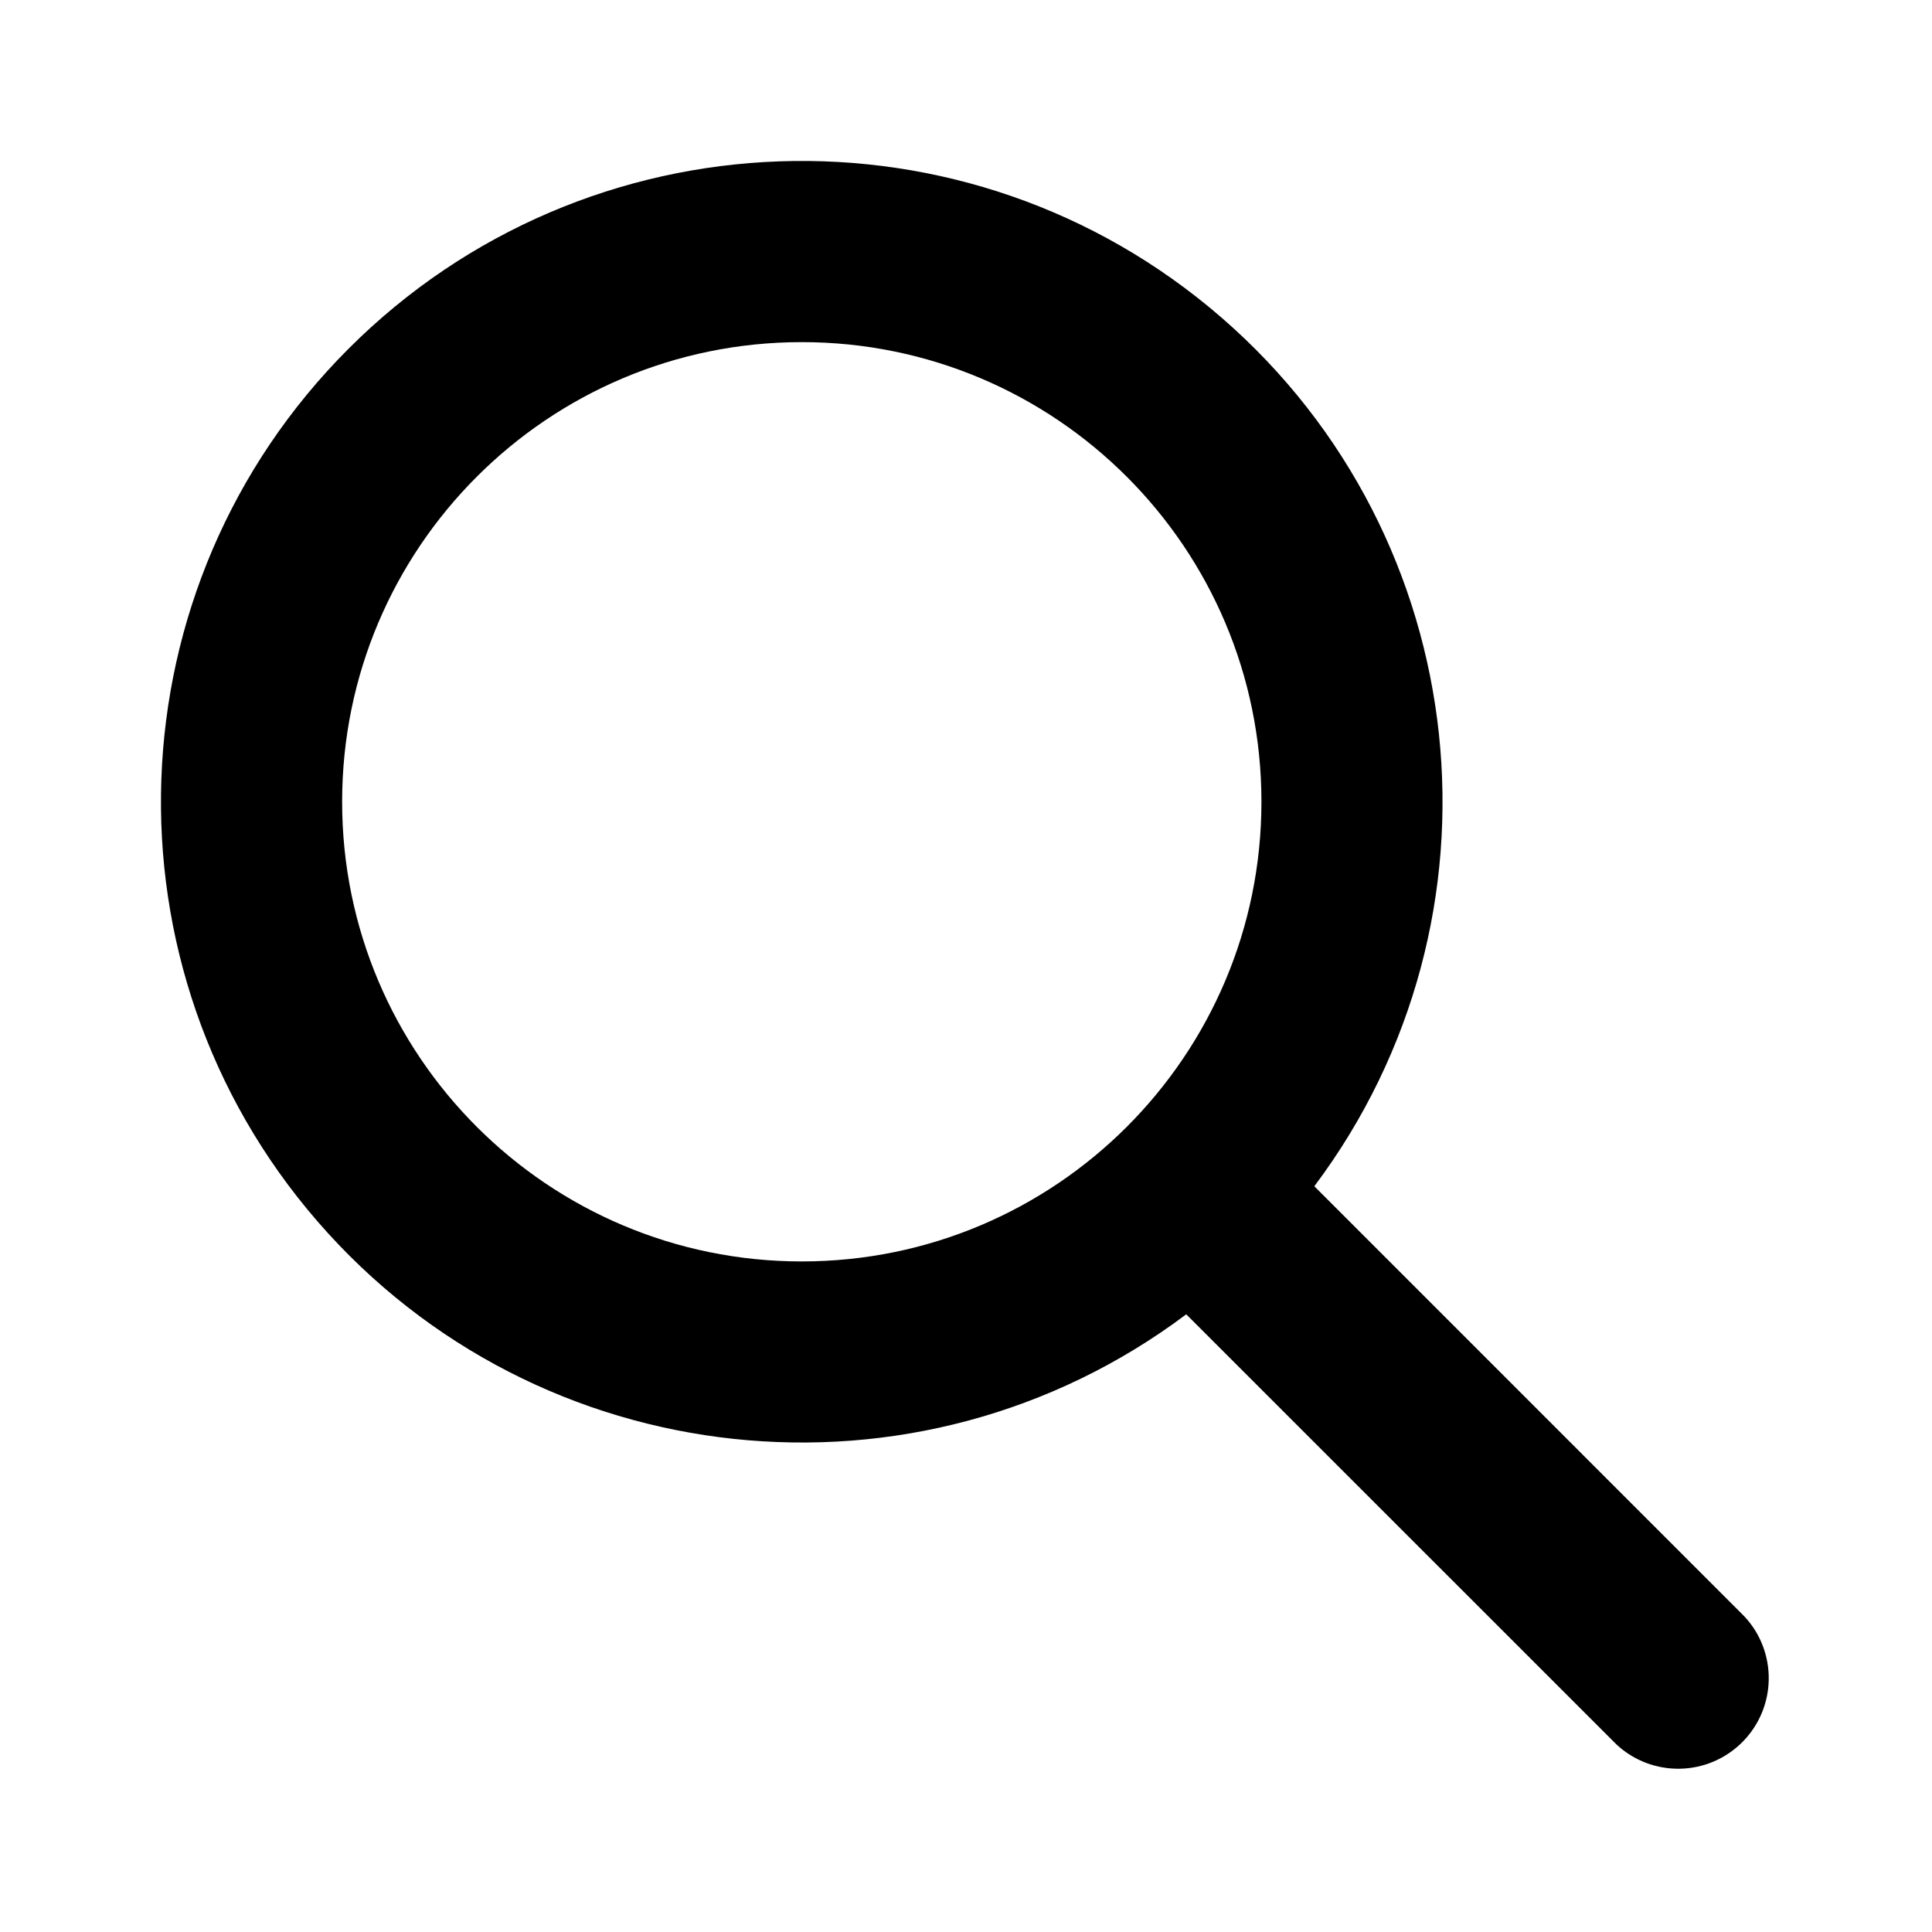
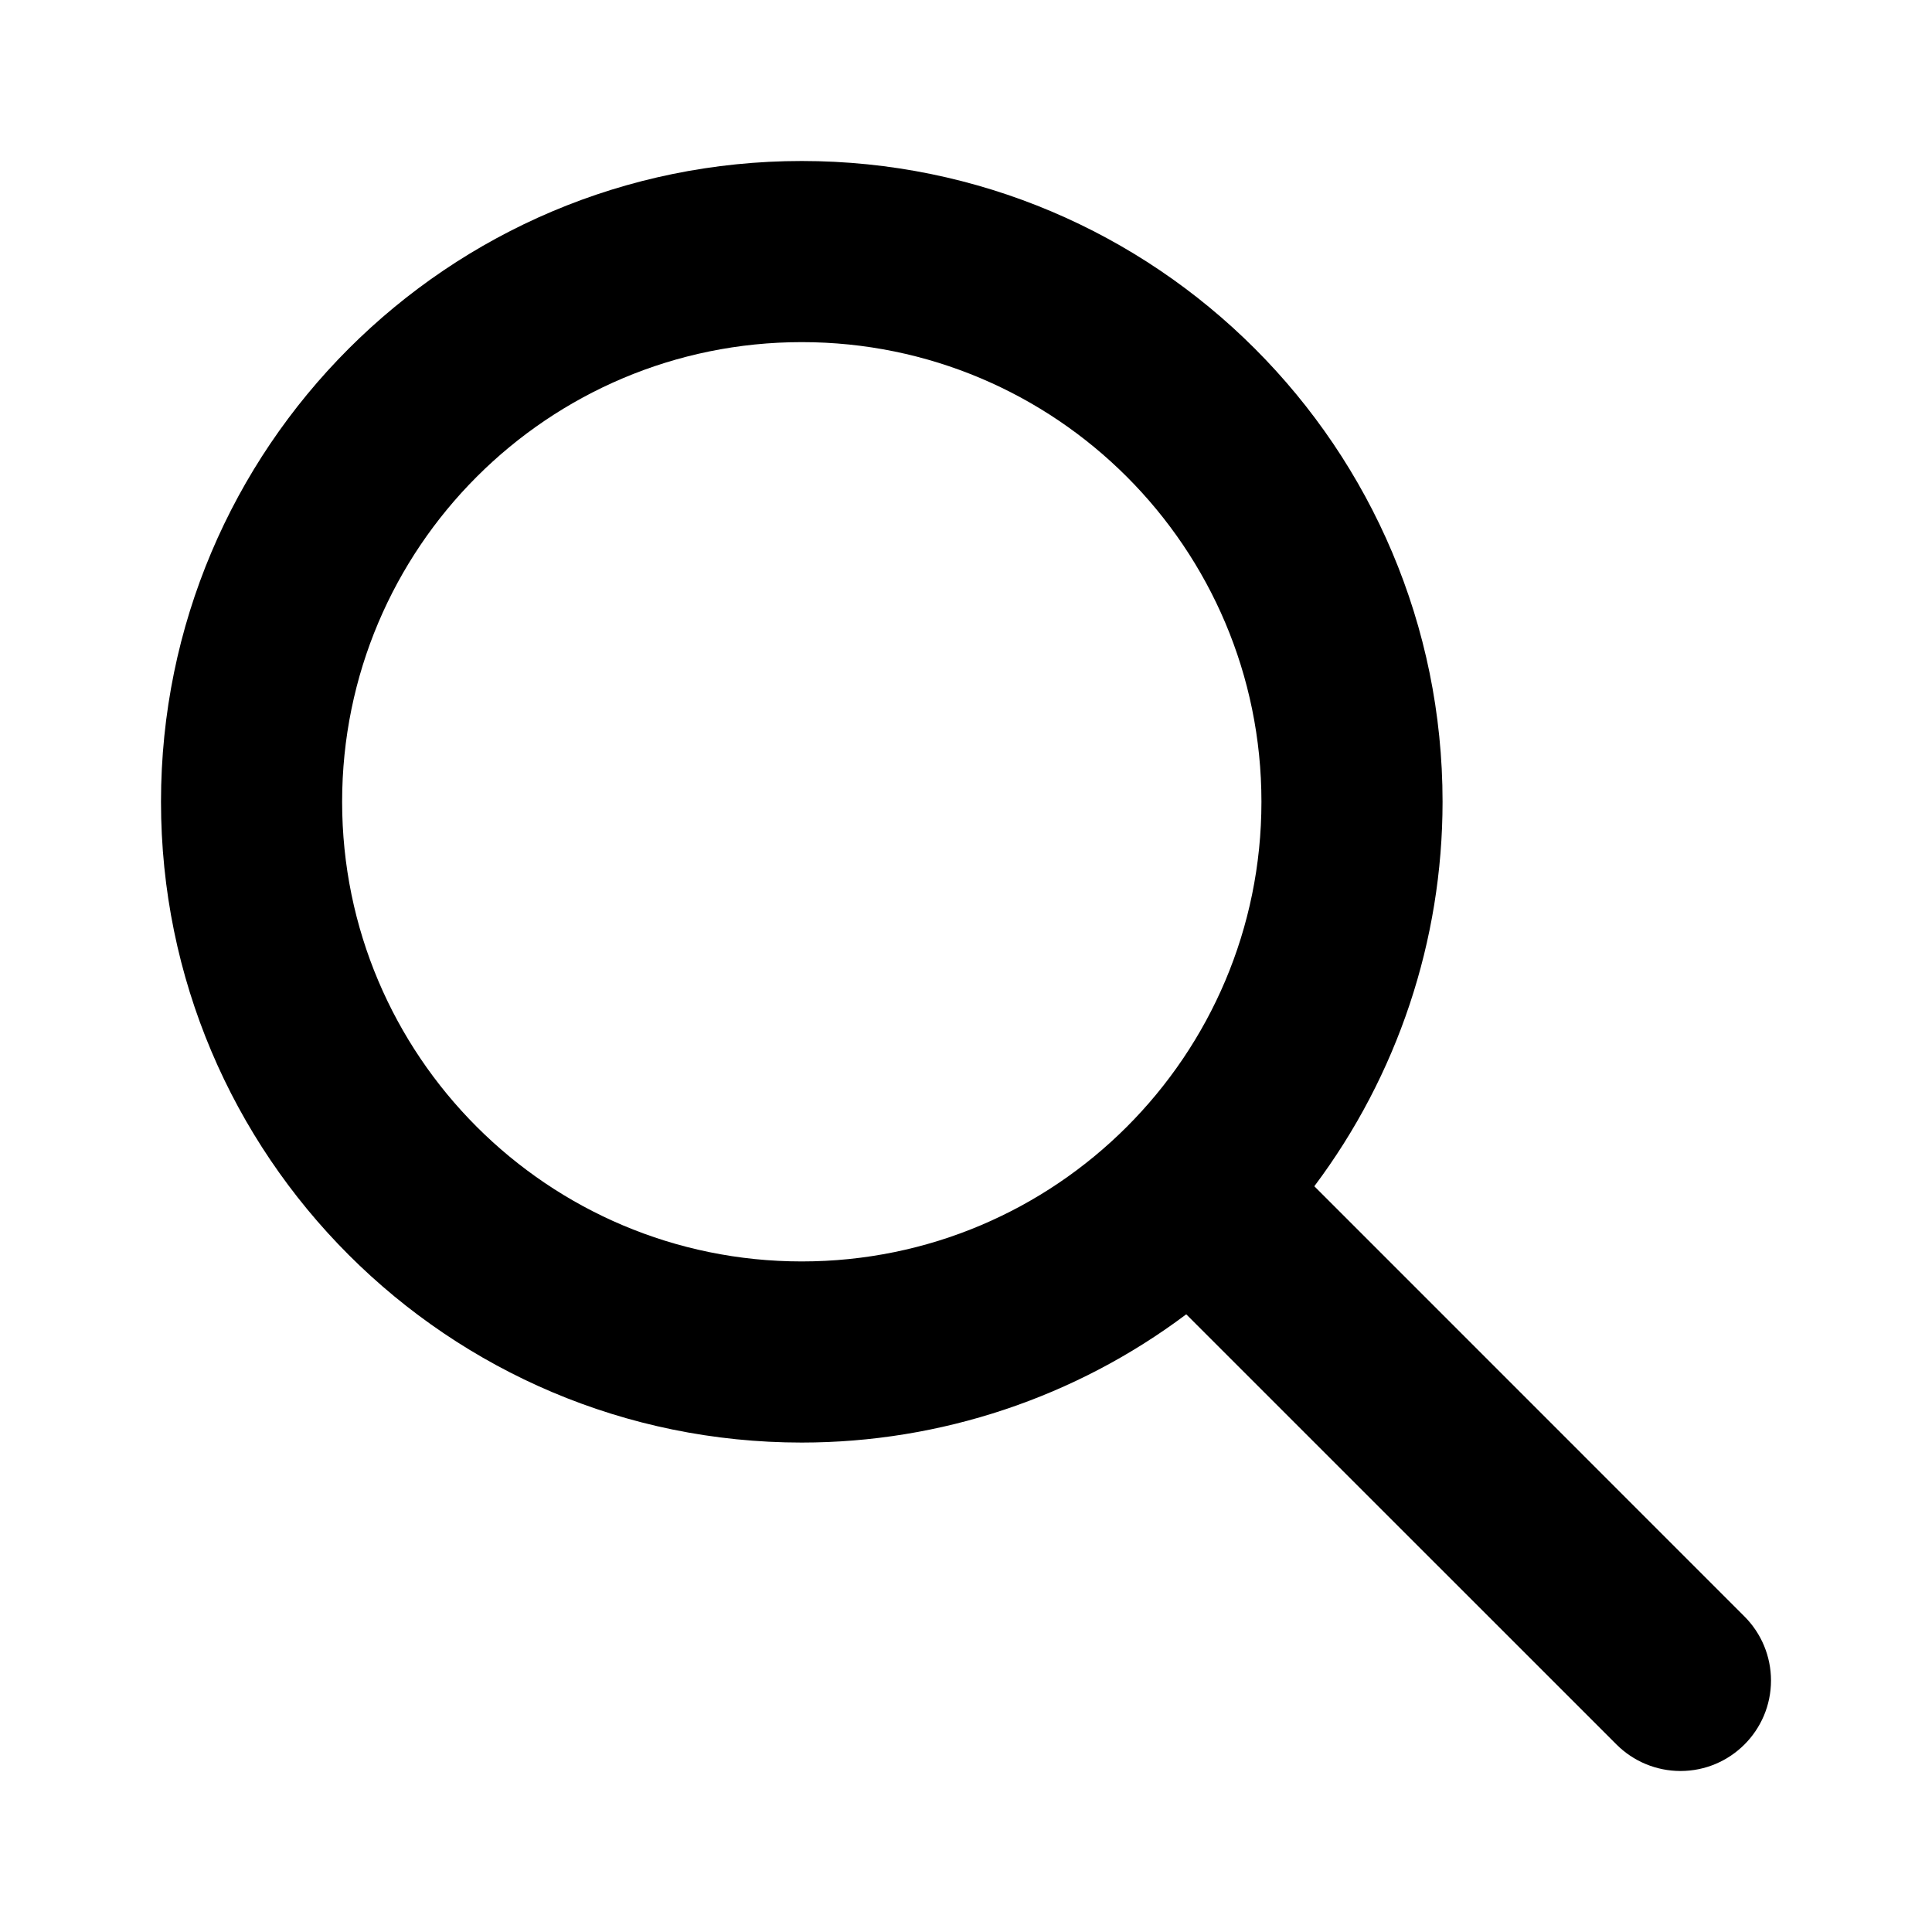
<svg xmlns="http://www.w3.org/2000/svg" viewBox="0 0 24 24" fill="currentColor" stroke="none" fill-rule="evenodd">
  <g data-part="body">
-     <path d="M14.736 16.327 A7.96 7.96 0 1 1 16.327 14.736 L21.67 20.08 A1.125 1.125 0 0 1 20.08 21.67 L14.736 16.327 Z M4.25 9.96 A5.71 5.71 0 1 0 15.67 9.96 A5.71 5.71 0 1 0 4.25 9.96 Z" />
+     <path d="M14.736 16.327 A7.96 7.96 0 0 1 9.96 17.92 A7.96 7.96 0 0 1 2 9.96 A7.96 7.96 0 0 1 9.96 2 A7.96 7.96 0 0 1 17.92 9.96 A7.96 7.96 0 0 1 16.327 14.736 L21.67 20.08 A1.125 1.125 0 0 1 22 20.875 A1.125 1.125 0 0 1 20.875 22 A1.125 1.125 0 0 1 20.08 21.67 L14.736 16.327 Z M4.25 9.96 A5.71 5.71 0 1 0 15.67 9.96 A5.71 5.71 0 1 0 4.25 9.96 Z" />
  </g>
</svg>
